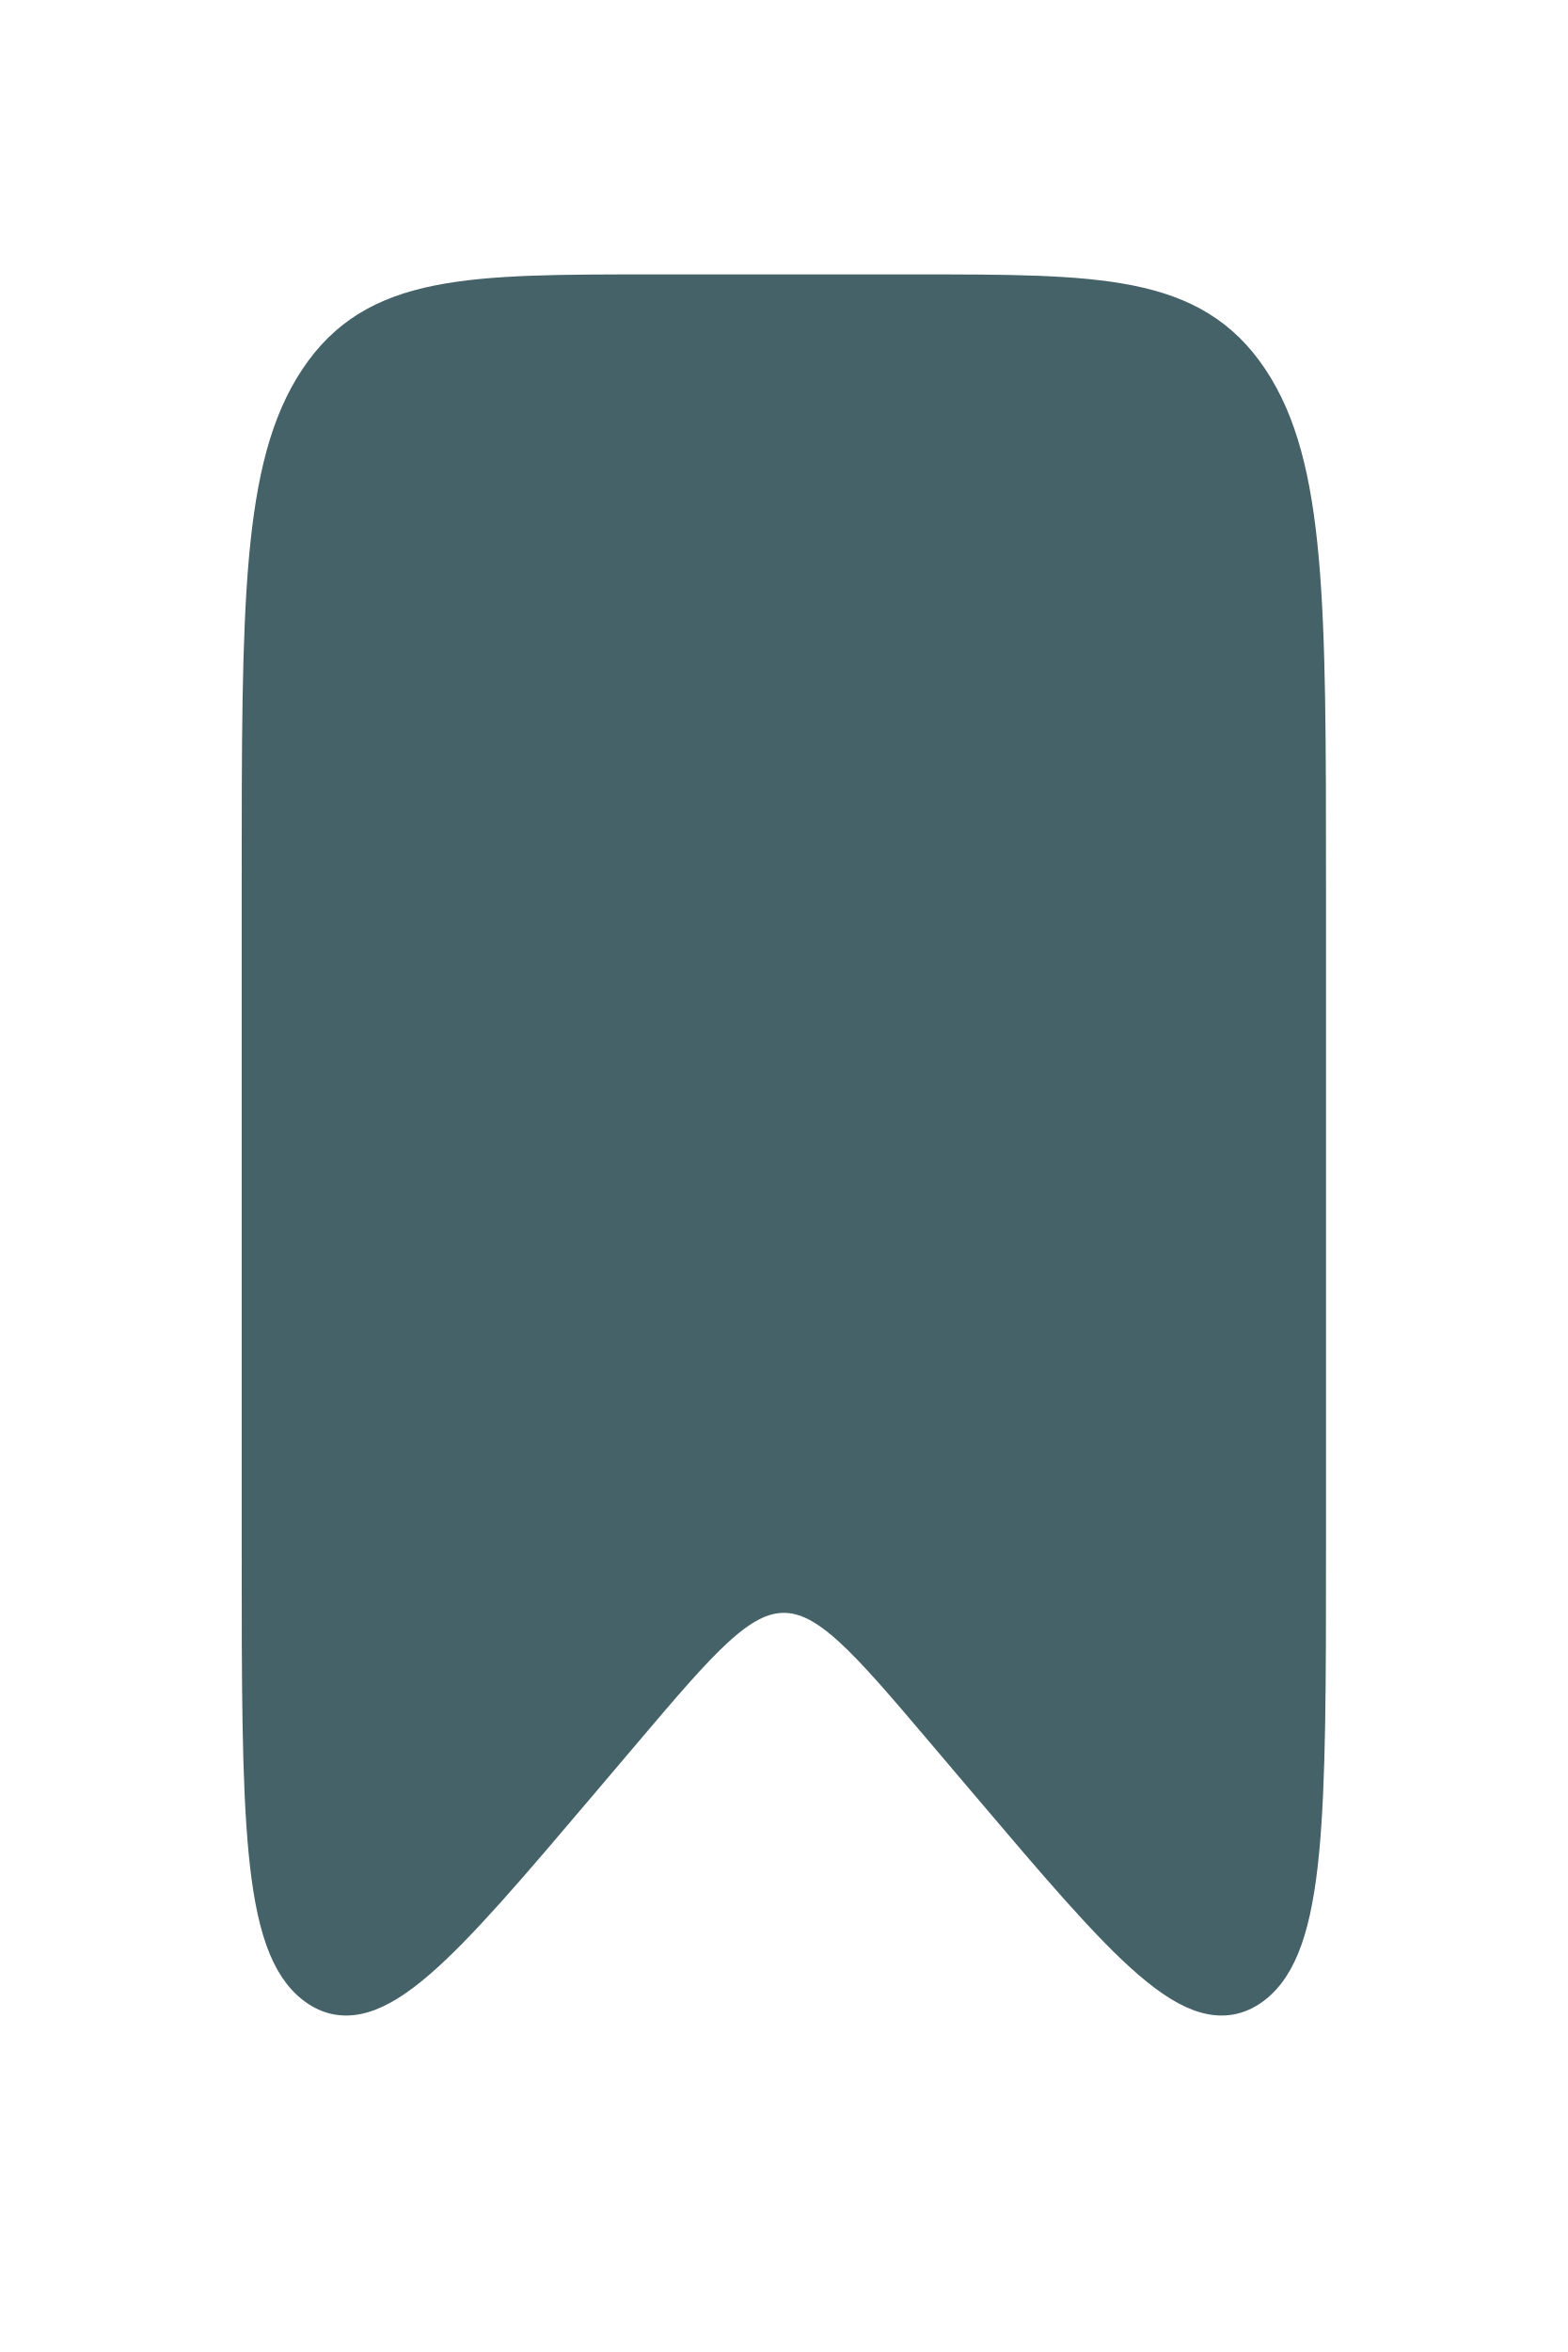
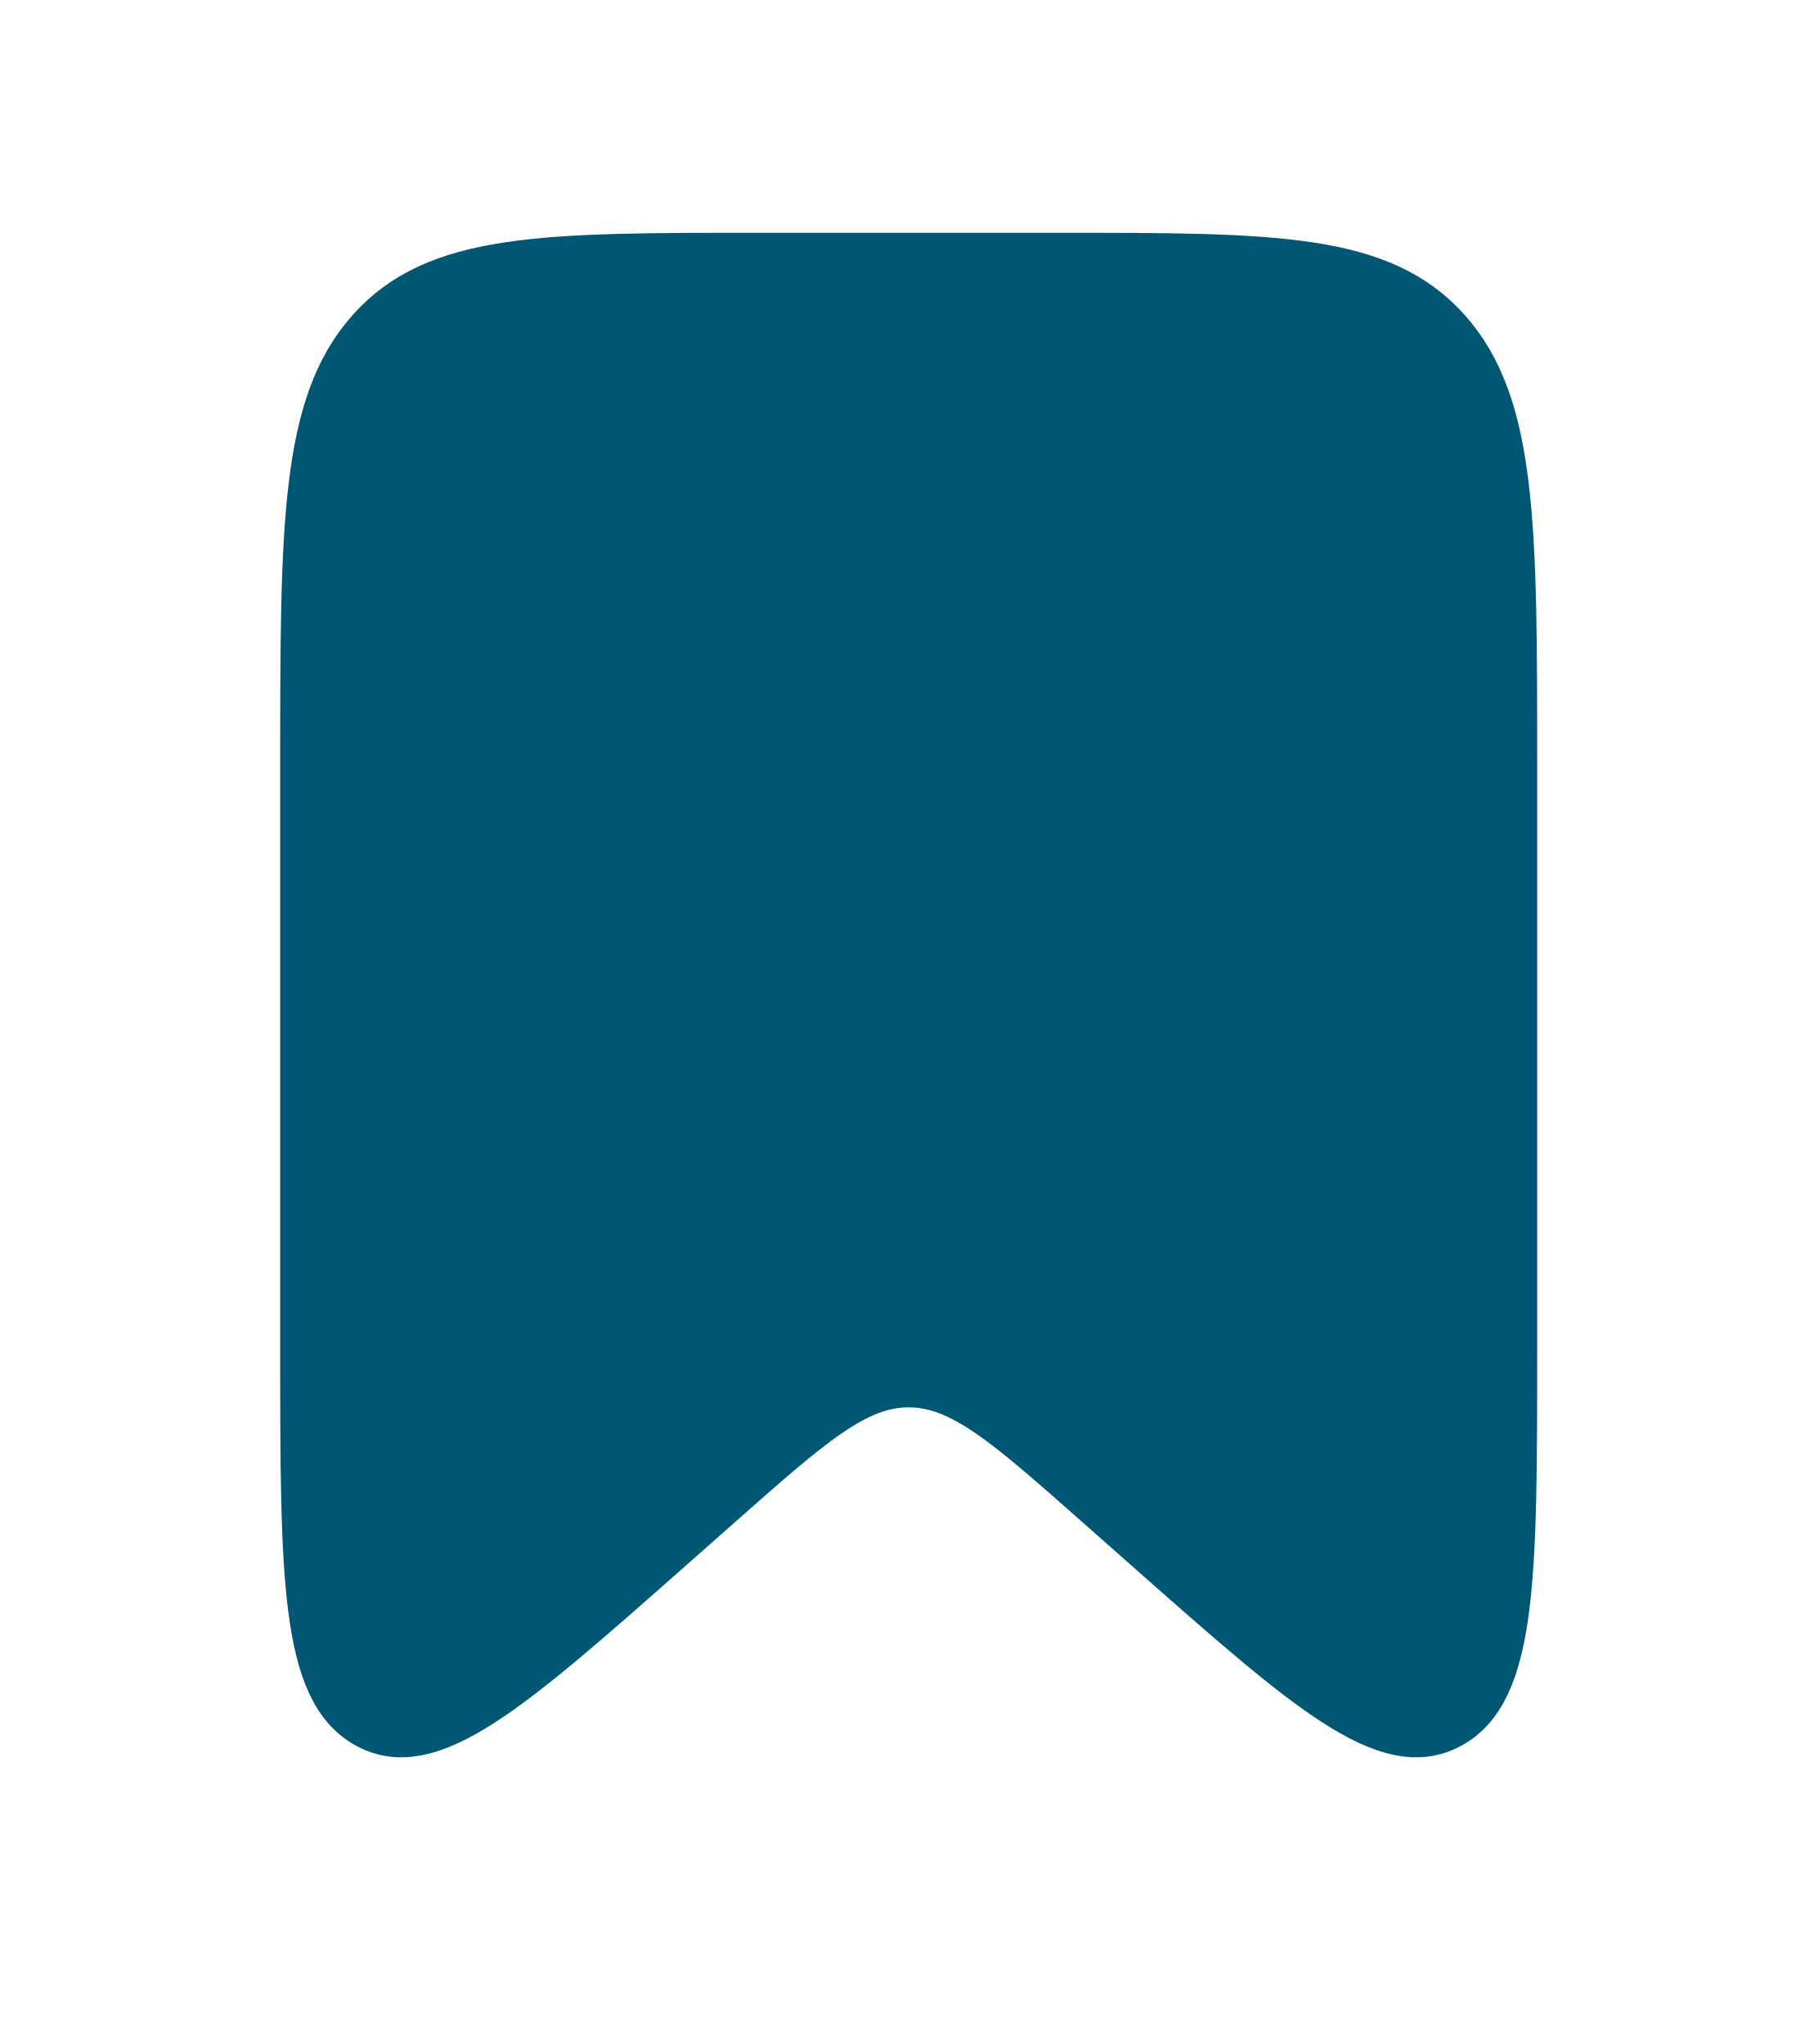
- <svg xmlns="http://www.w3.org/2000/svg" width="80" height="120" viewBox="0 0 80 120" fill="none">
-   <path d="M13.334 45C13.334 30.858 13.334 23.787 16.262 19.393C19.191 15 23.905 15 33.334 15H46.667C56.095 15 60.809 15 63.738 19.393C66.667 23.787 66.667 30.858 66.667 45V79.138C66.667 92.554 66.667 99.263 63.852 101.314C61.038 103.366 57.522 99.222 50.489 90.933L48.238 88.28C44.283 83.619 42.306 81.289 40 81.289C37.694 81.289 35.717 83.619 31.762 88.28L29.512 90.933C22.479 99.222 18.962 103.366 16.148 101.314C13.334 99.263 13.334 92.555 13.334 79.138V45Z" fill="#456268" stroke="#456268" stroke-width="2" />
+ <svg xmlns="http://www.w3.org/2000/svg" width="80" height="90" viewBox="0 0 80 90" fill="none">
+   <path d="M13.334 33.75C13.334 23.143 13.334 17.84 16.262 14.545C19.191 11.25 23.905 11.25 33.334 11.25H46.667C56.095 11.25 60.809 11.25 63.738 14.545C66.667 17.84 66.667 23.143 66.667 33.75V59.353C66.667 69.416 66.667 74.447 63.852 75.986C61.038 77.525 57.522 74.416 50.489 68.2L48.238 66.21C44.283 62.714 42.306 60.967 40 60.967C37.694 60.967 35.717 62.715 31.762 66.21L29.512 68.2C22.479 74.416 18.962 77.525 16.148 75.986C13.334 74.447 13.334 69.416 13.334 59.353V33.75Z" fill="#005773" stroke="#005773" stroke-width="2" />
</svg>
